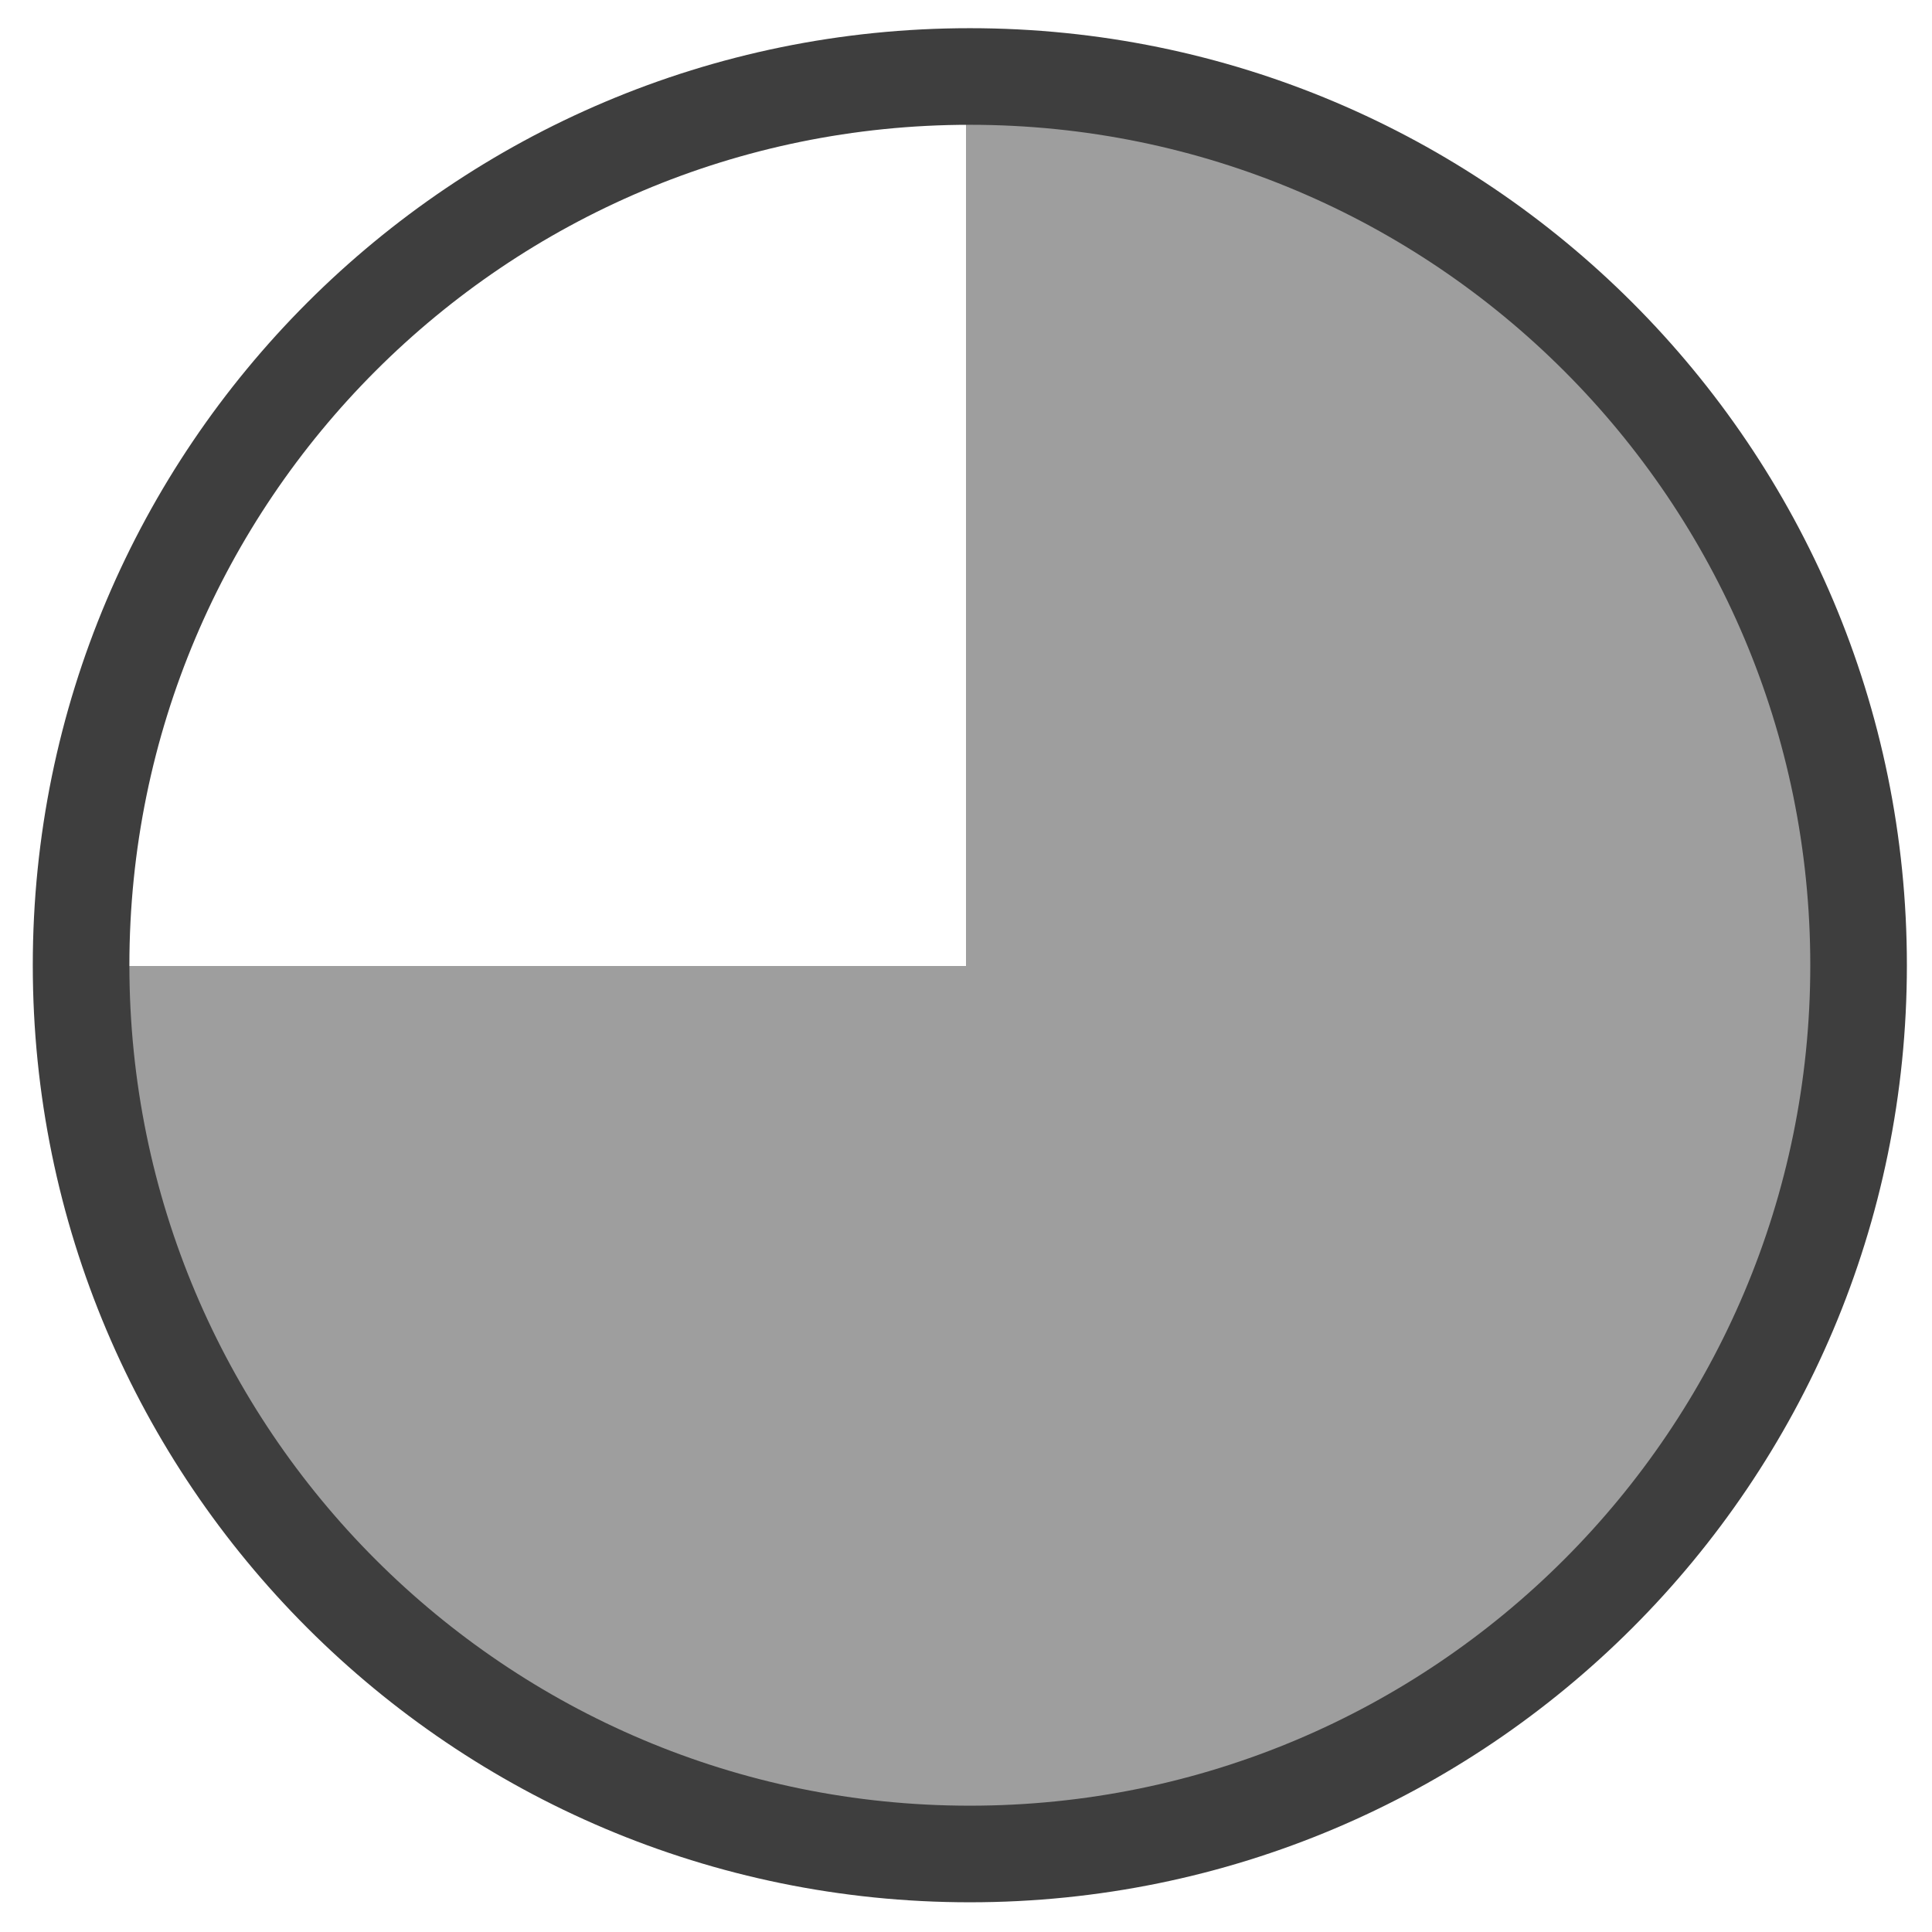
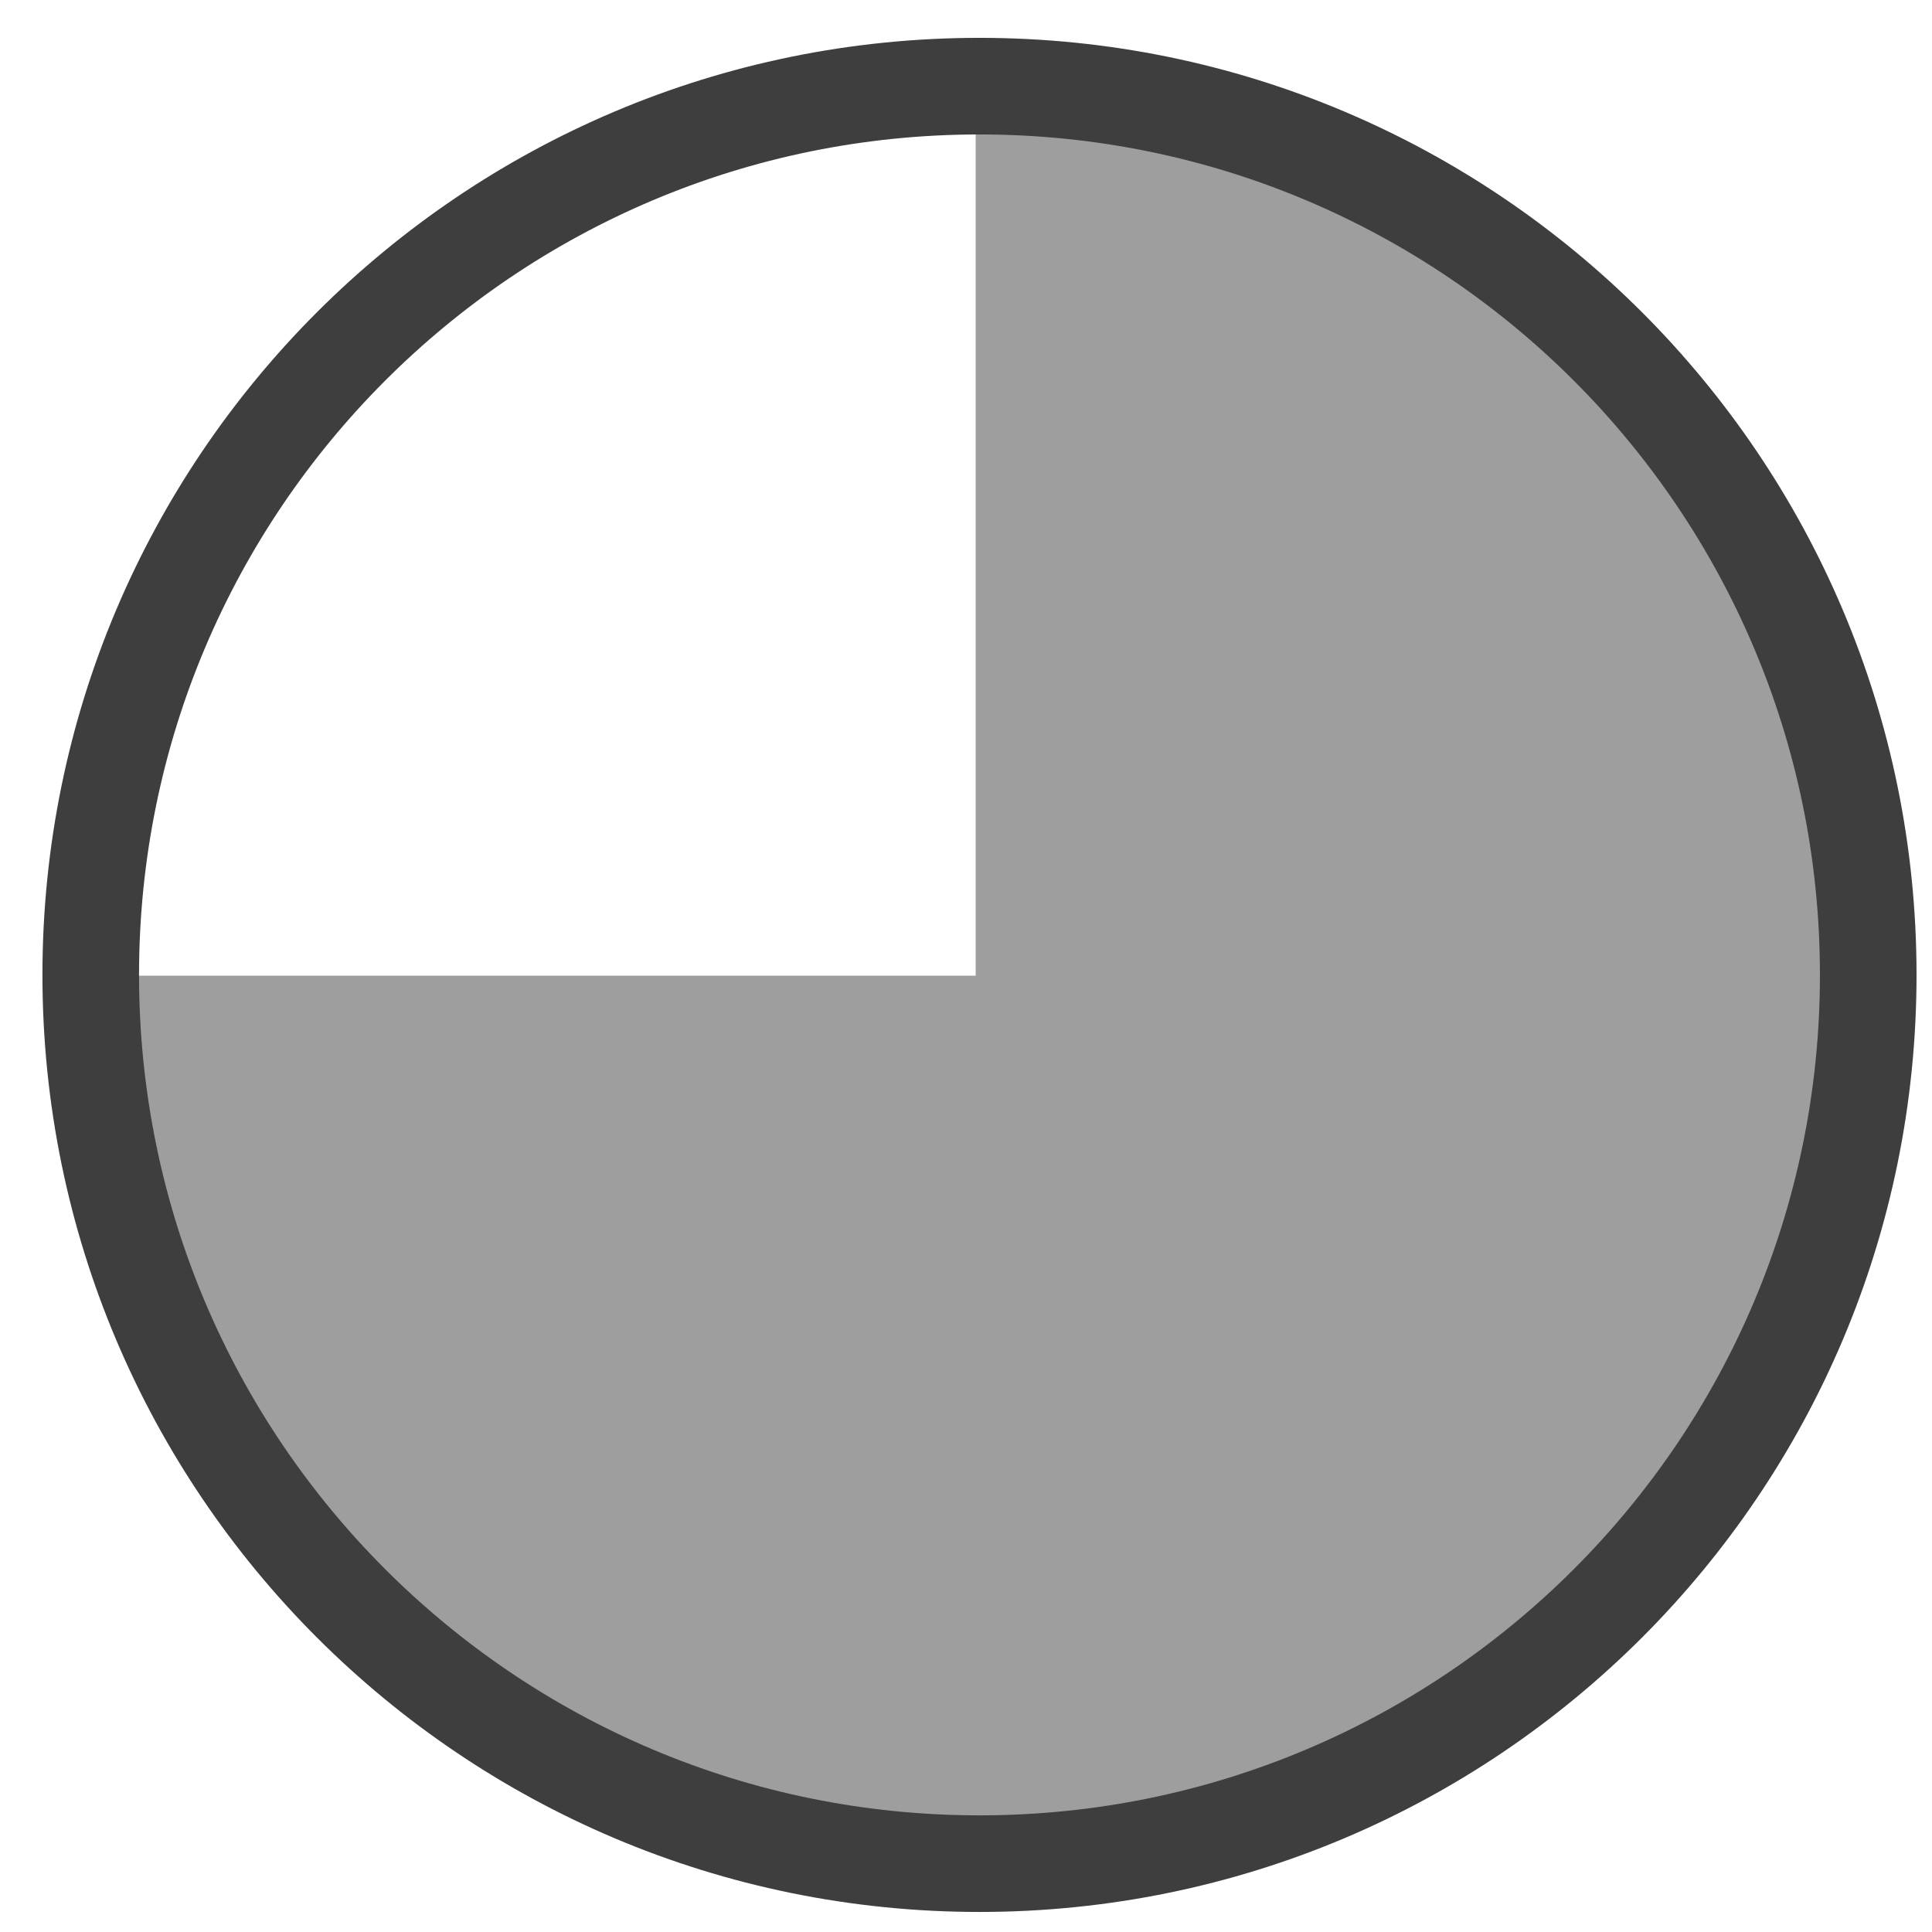
<svg xmlns="http://www.w3.org/2000/svg" version="1.1" id="Layer_1" x="0px" y="0px" width="200px" height="200px" viewBox="0 0 200 200" enable-background="new 0 0 200 200" xml:space="preserve">
-   <path opacity="0.5" fill="#3E3E3E" d="M100,7.953c51,0,92.202,41.174,92.202,91.986c0,50.812-41.093,92.034-91.905,92.034  S8.394,151,8.394,100H100V7.953z" />
-   <circle fill="none" stroke="#3E3E3E" stroke-width="10" stroke-linecap="round" stroke-miterlimit="10" cx="100.397" cy="99.921" r="92.003" />
+   <path opacity="0.5" fill="#3E3E3E" enable-background="new    " d="M101,8.953c51,0,92.202,41.174,92.202,91.986  c0,50.812-41.093,92.033-91.905,92.033C50.485,192.973,9.394,152,9.394,101H101V8.953z" />
+   <circle fill="none" stroke="#3E3E3E" stroke-width="10" stroke-linecap="round" stroke-miterlimit="10" cx="101.396" cy="100.921" r="92.003" />
</svg>
